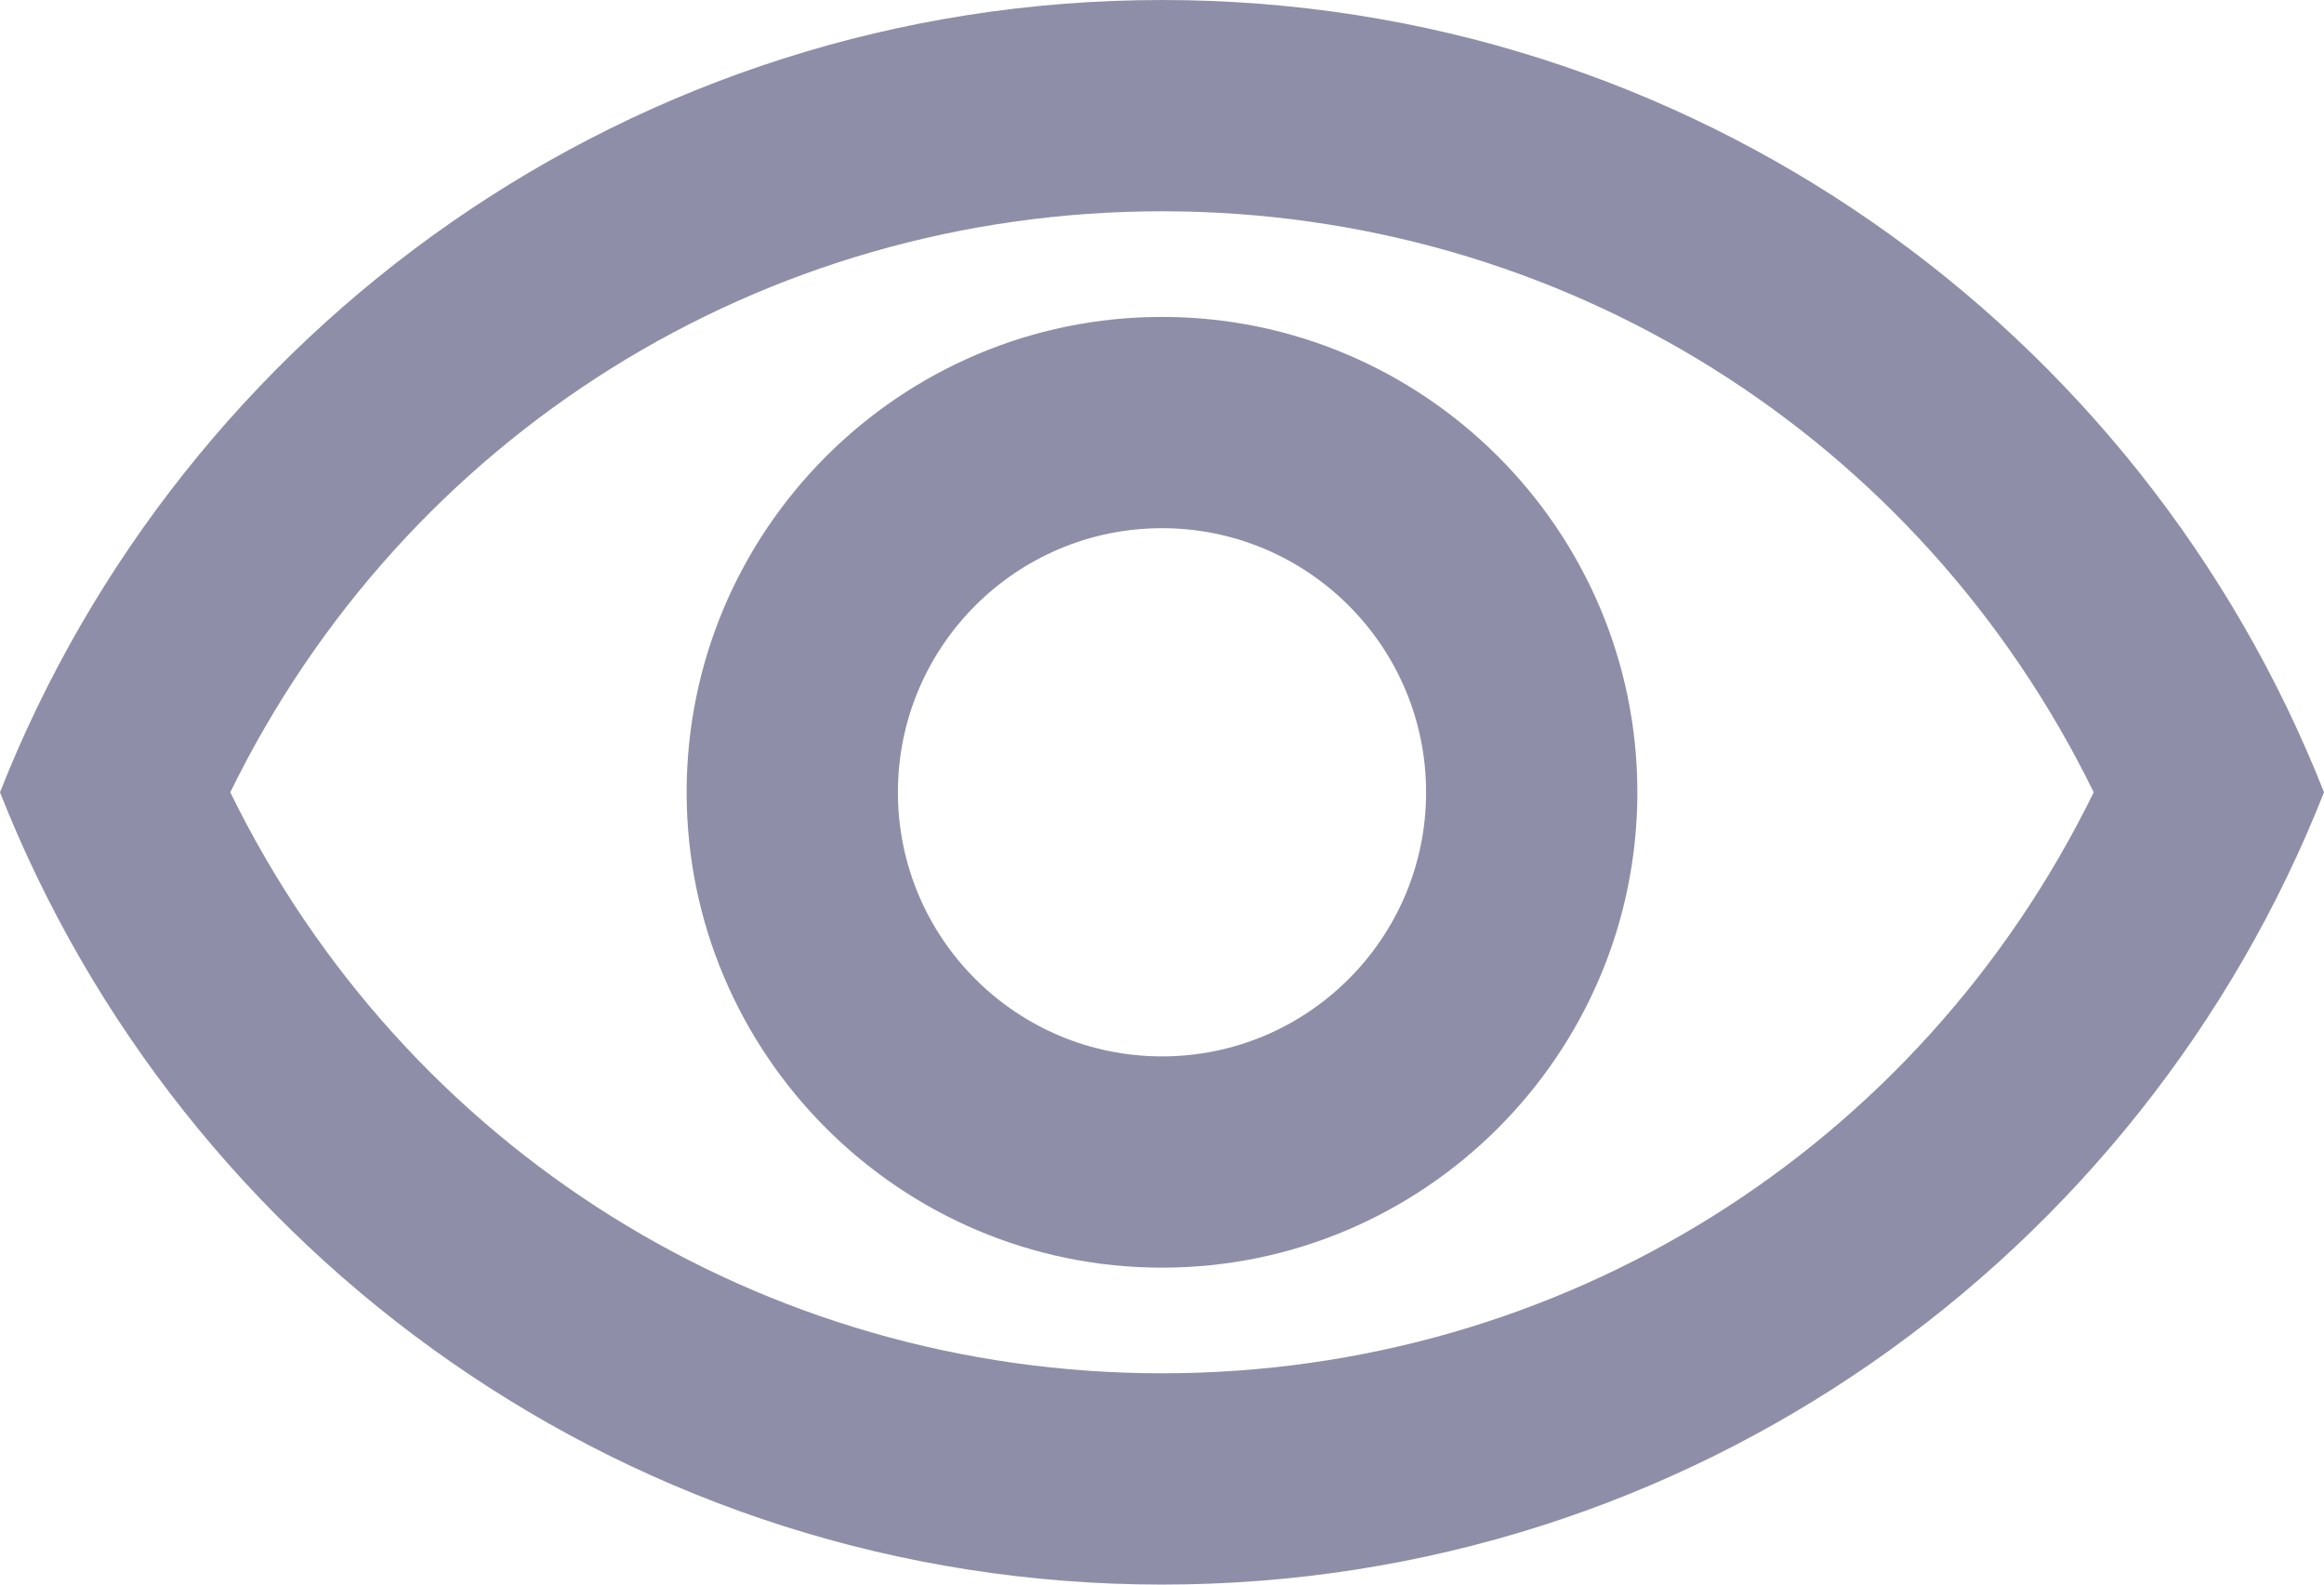
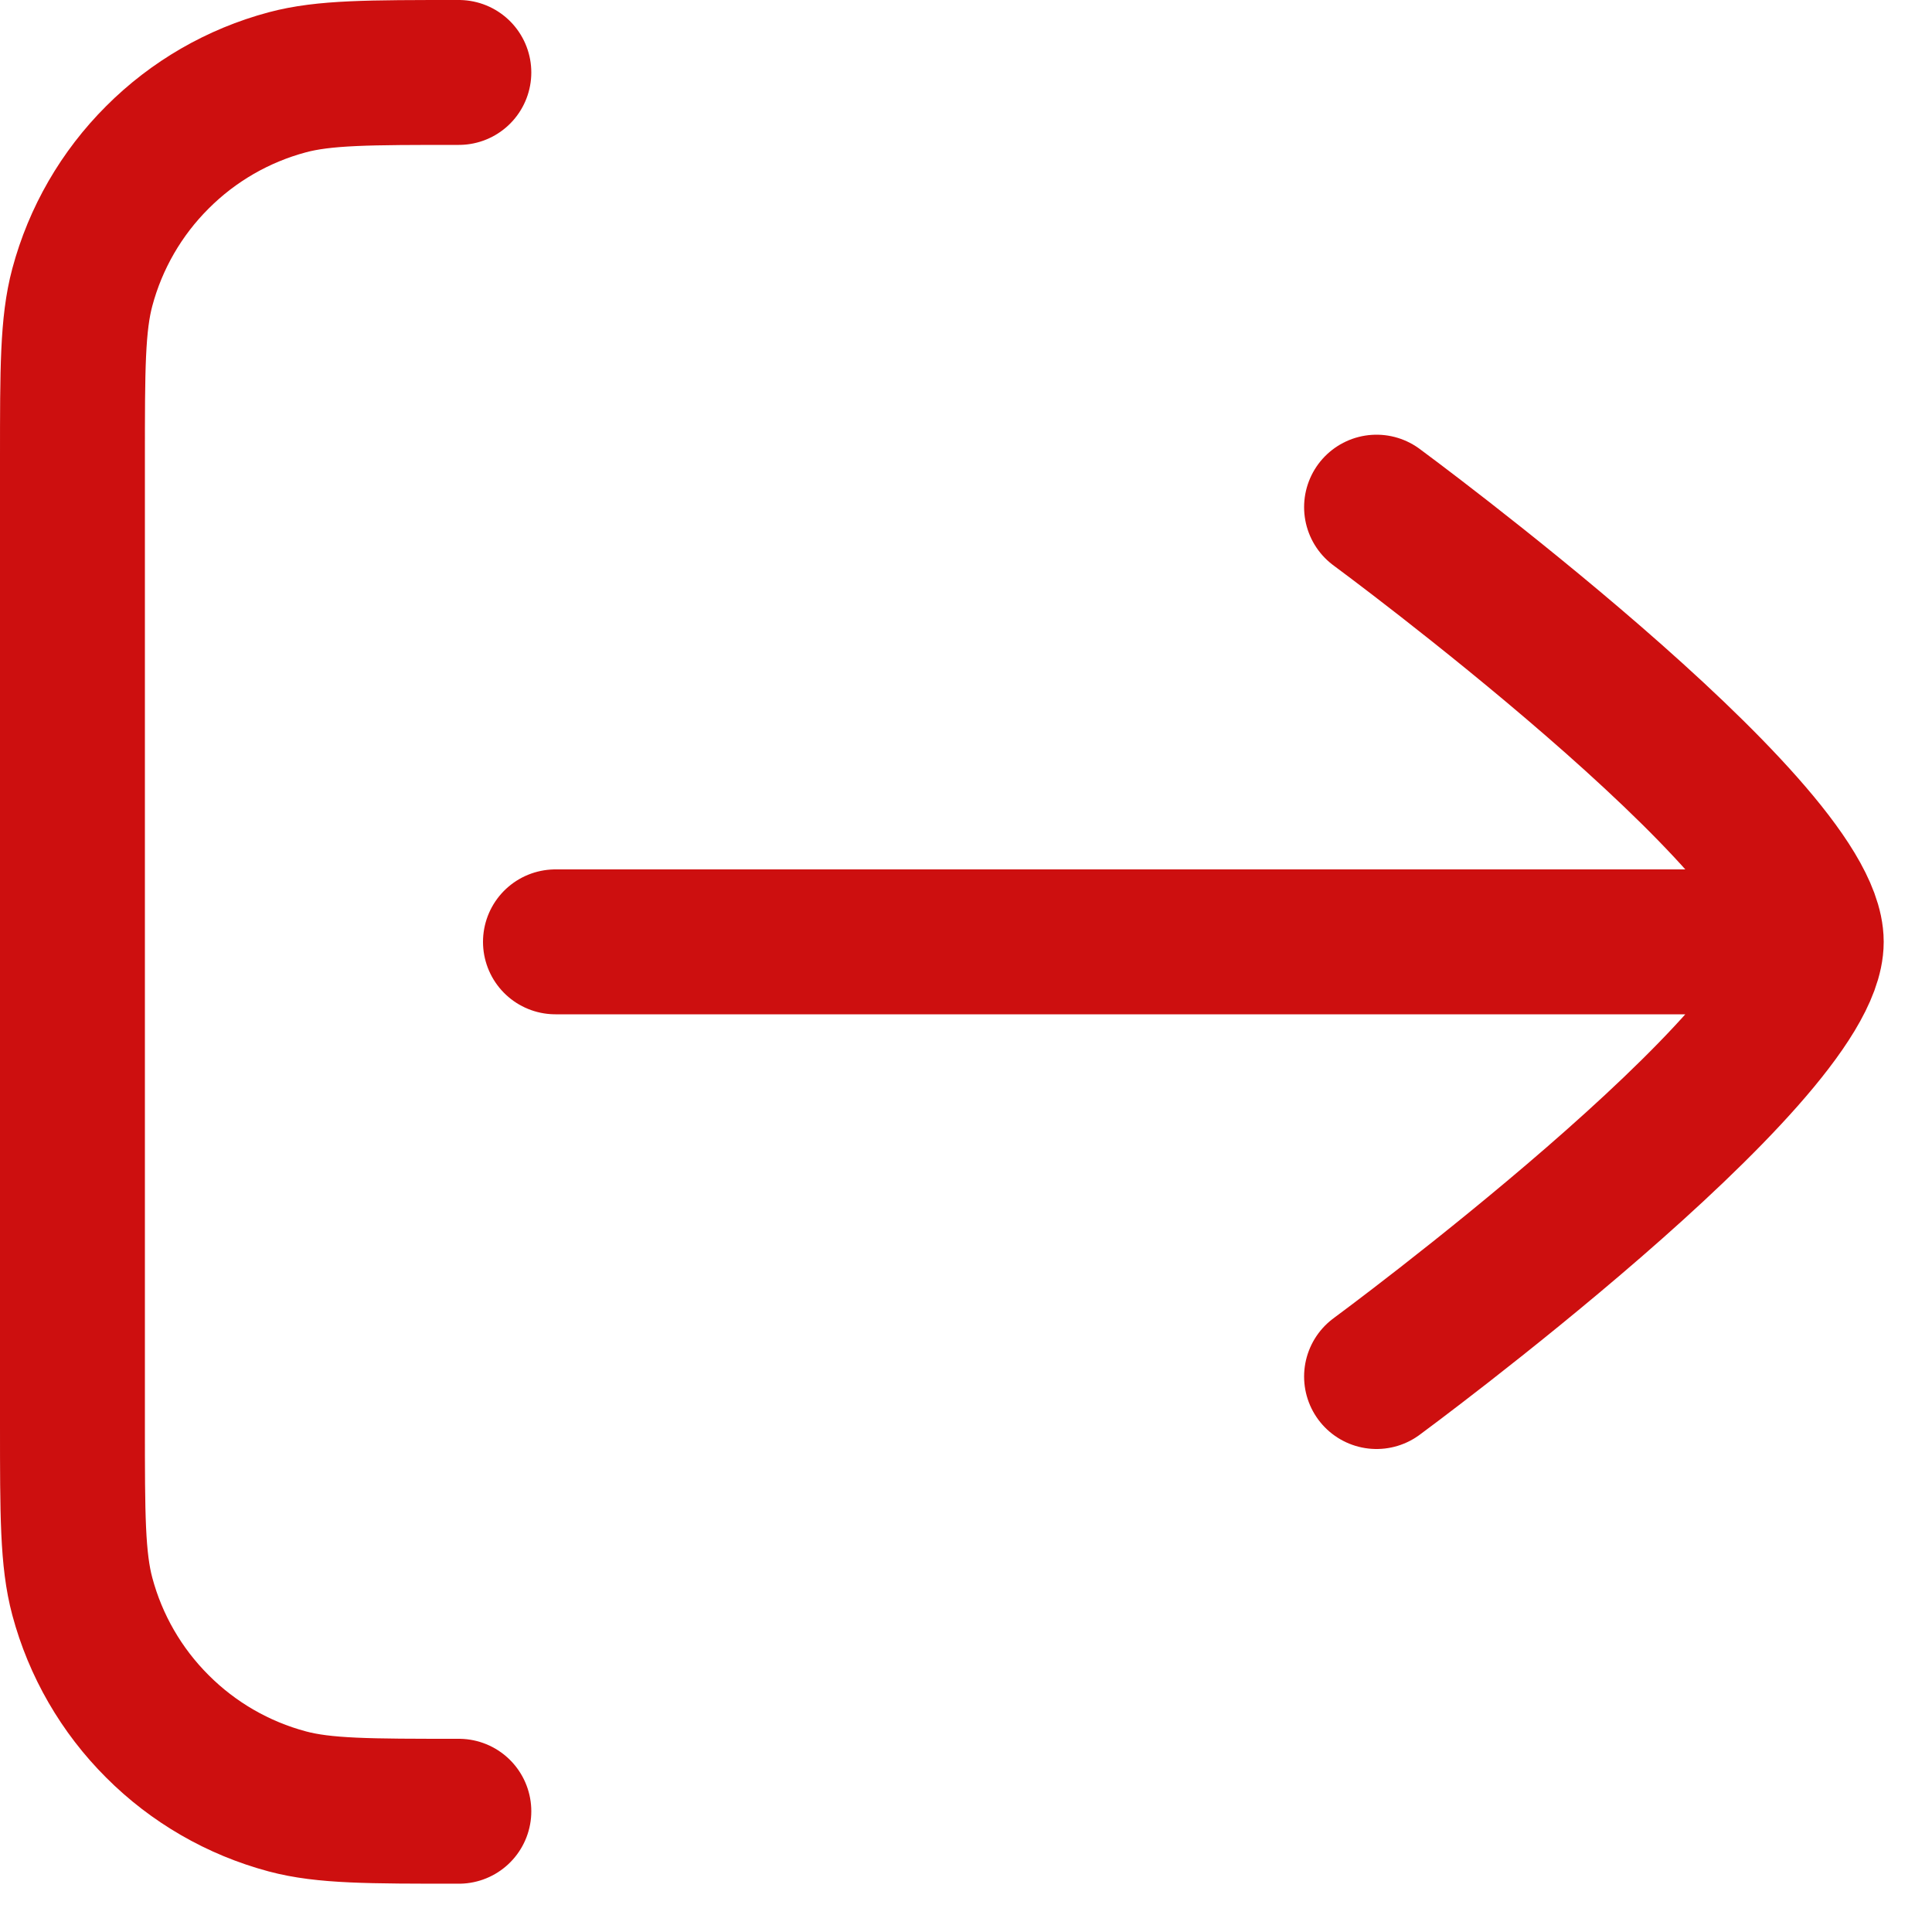
- <svg xmlns="http://www.w3.org/2000/svg" width="22" height="15" viewBox="0 0 22 15" fill="none">
-   <path d="M11 2C14.79 2 18.17 4.13 19.82 7.5C18.17 10.87 14.79 13 11 13C7.21 13 3.83 10.87 2.18 7.5C3.83 4.13 7.21 2 11 2ZM11 0C6 0 1.73 3.11 0 7.5C1.73 11.89 6 15 11 15C16 15 20.27 11.89 22 7.5C20.27 3.11 16 0 11 0ZM11 5C12.38 5 13.5 6.12 13.5 7.5C13.5 8.88 12.38 10 11 10C9.62 10 8.5 8.88 8.5 7.5C8.5 6.12 9.62 5 11 5ZM11 3C8.52 3 6.5 5.02 6.5 7.5C6.5 9.98 8.52 12 11 12C13.48 12 15.5 9.98 15.5 7.5C15.5 5.02 13.48 3 11 3Z" fill="#8E8EA9" />
+ <svg xmlns="http://www.w3.org/2000/svg" width="20" height="20" viewBox="0 0 20 20" fill="none">
+   <path d="M4.75 0.75C3.82 0.75 3.355 0.75 2.974 0.852C2.465 0.988 2.001 1.256 1.629 1.629C1.256 2.001 0.988 2.465 0.852 2.974C0.75 3.355 0.75 3.82 0.75 4.75V14.75C0.75 15.68 0.75 16.145 0.852 16.526C0.988 17.035 1.256 17.499 1.629 17.871C2.001 18.244 2.465 18.512 2.974 18.648C3.355 18.75 3.82 18.75 4.75 18.75M14.25 14.25C14.25 14.25 18.75 10.936 18.75 9.75C18.75 8.564 14.25 5.25 14.25 5.25M17.75 9.75H5.75" stroke="#CD0F0F" stroke-width="1.5" stroke-linecap="round" stroke-linejoin="round" />
</svg>
